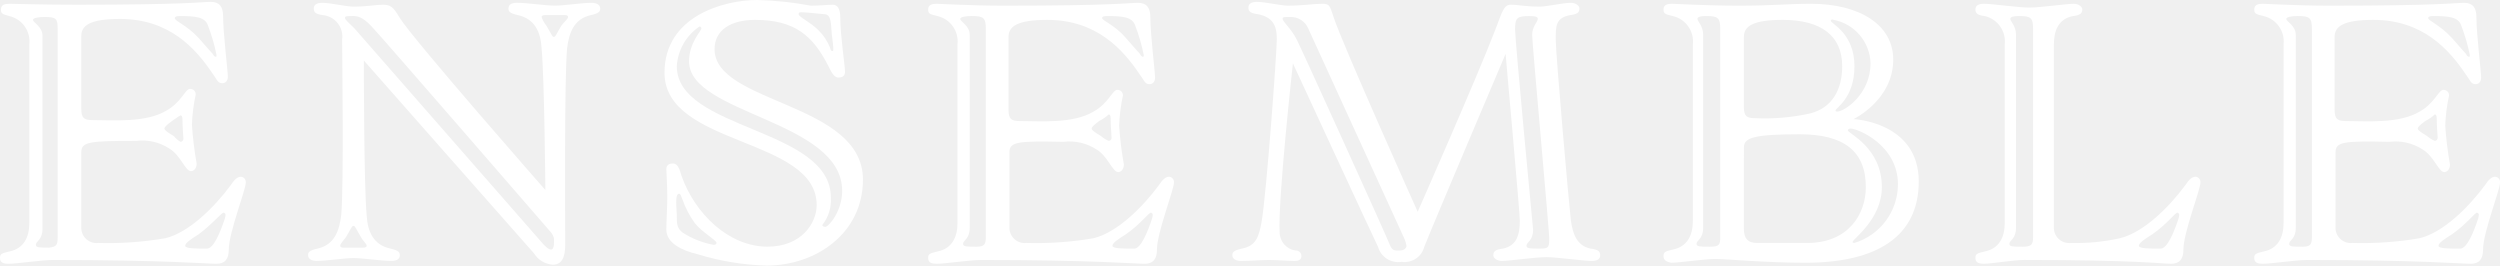
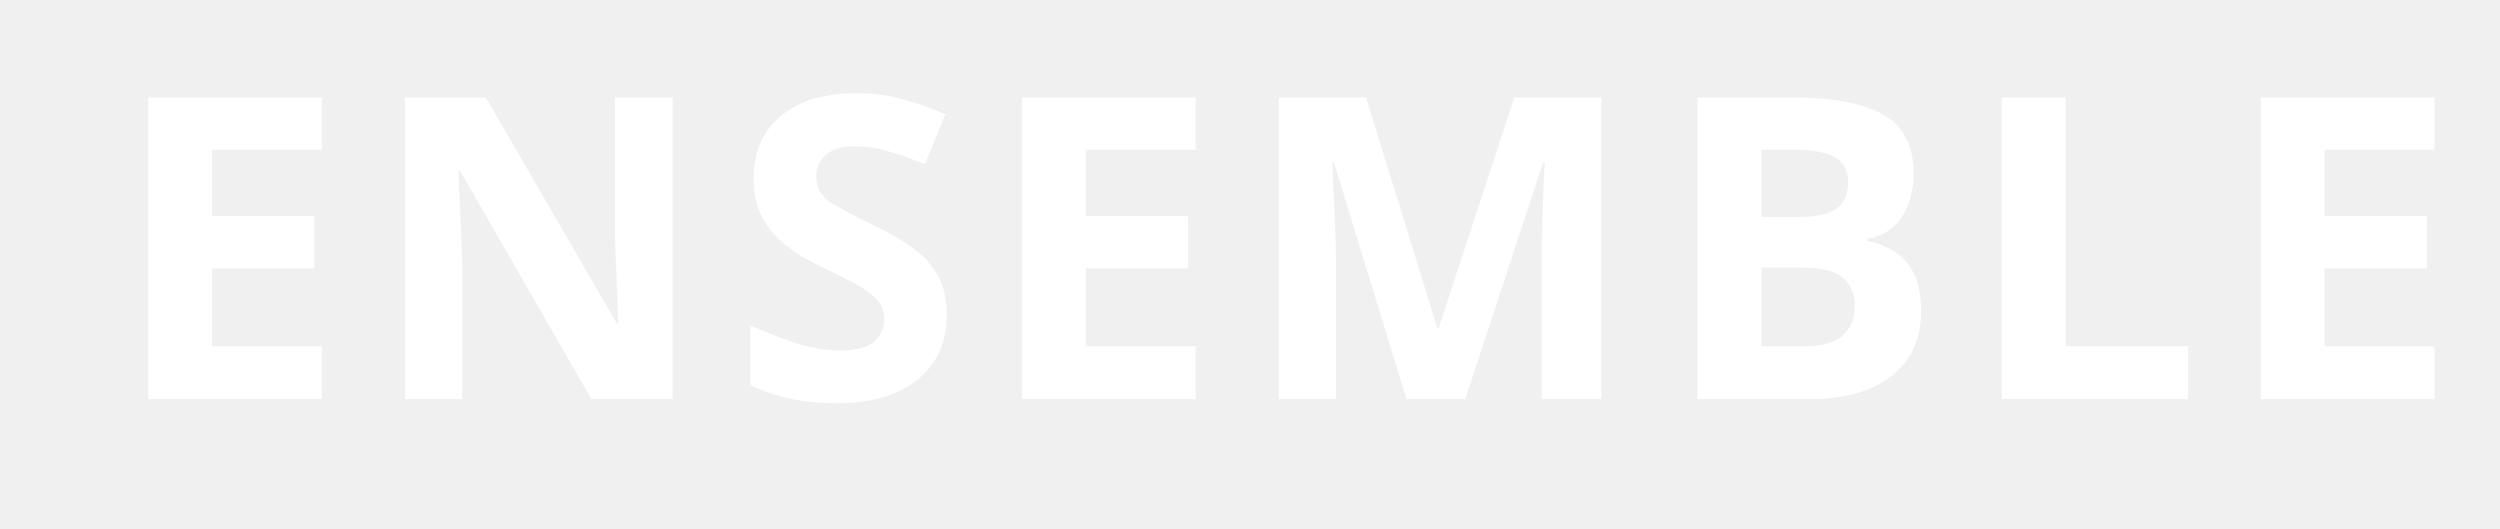
- <svg xmlns="http://www.w3.org/2000/svg" viewBox="2859 -668 263.664 28.011">
-   <defs>
-     <style>
-       .cls-1 {
-         fill: #fff;
-       }
-     </style>
-   </defs>
-   <g id="group-145" transform="translate(2859.1 -668)">
-     <path id="path" class="cls-1" d="M8.473,16.05v8.074a1.608,1.608,0,0,0,1.794,1.5,35.526,35.526,0,0,0,7.078-.5c2.492-.6,5.184-3.29,6.878-5.582.4-.6.7-.9,1.1-.9a.558.558,0,0,1,.5.6c0,.8-1.794,5.283-1.794,7.078,0,1-.4,1.5-1.3,1.5-1,0-5.582-.4-17.245-.4-1.2,0-3.788.4-4.685.4-.5,0-.9-.1-.9-.6,0-.4.1-.5,1-.7,1.5-.3,2.093-1.5,2.093-2.991V4.686A2.744,2.744,0,0,0,.9,1.7C.1,1.5,0,1.4,0,1,0,.5.4.4.9.4S4.386.5,7.974.5C19.637.5,21.133.2,22.13.2c.9,0,1.3.5,1.3,1.5,0,1.794.5,5.782.5,6.38,0,.5-.3.7-.6.7-.5,0-.6-.5-1-1-1.794-2.691-4.585-5.782-9.769-5.782-3.19,0-4.087.7-4.087,1.794v7.676c0,1,.3,1.2,1.2,1.2,2.193,0,5.582.3,7.775-1,1.595-.9,1.994-2.293,2.492-2.293a.575.575,0,0,1,.6.6,17.863,17.863,0,0,0-.4,3.19,37.226,37.226,0,0,0,.5,4.087c0,.5-.3.8-.6.8-.6,0-1.1-1.695-2.293-2.392a5.214,5.214,0,0,0-3.489-.8C9.37,14.854,8.473,14.953,8.473,16.05ZM5.981,25.021V3.091c0-1.1-.1-1.3-1.4-1.3-.6,0-1.2.1-1.2.3,0,.3,1,.7,1,1.695V24.124c0,1.2-.7,1.3-.7,1.695,0,.3.4.3,1.4.3C5.881,26.018,5.981,25.819,5.981,25.021ZM18.042,12.76c-.4.3-.8.6-.8.8s.5.5,1,.8a2.221,2.221,0,0,0,.7.6.318.318,0,0,0,.3-.3c0-.2-.1-1.3-.1-2.093,0-.3-.1-.4-.2-.4C18.74,12.262,18.342,12.561,18.042,12.76Zm2.791-8.772c.8.9,1.3,1.5,1.5,1.695q.15.3.3.3c.1,0,.1,0,.1-.2a19.41,19.41,0,0,0-.9-3.09c-.3-.9-1.3-1-2.991-1-.4,0-.5.1-.5.2C18.242,2.194,19.538,2.592,20.834,3.988Zm0,20.734c-.8.5-1.4.9-1.4,1.2s1.1.3,2.293.3c.7,0,1.4-1.695,1.894-3.19.1-.4.1-.5-.1-.6S22.329,23.626,20.834,24.722Z" transform="translate(0 -0.001)" />
-     <path id="path-2" data-name="path" class="cls-1" d="M57.122,5.085c-.1-1.695-.7-3.09-2.492-3.489-.9-.2-1-.4-1-.7q0-.6.9-.6c1.1,0,2.991.3,3.987.3S61.309.3,62.405.3c.5,0,.9.2.9.6,0,.3-.1.5-1,.7-1.794.4-2.293,1.894-2.492,3.489-.3,3.09-.2,18.641-.2,20.535,0,.8,0,2.293-1.3,2.293a2.534,2.534,0,0,1-1.994-1.2c-.9-1-17.943-20.336-17.943-20.336s0,13.258.3,16.348c.1,1.695.7,3.09,2.492,3.489.9.2,1,.4,1,.7q0,.6-.9.6c-1.1,0-2.991-.3-3.987-.3s-2.791.3-3.888.3c-.5,0-.9-.2-.9-.6,0-.3.1-.5,1-.7,1.794-.4,2.293-1.894,2.492-3.489.3-3.09.1-17.146.1-18.541A2.27,2.27,0,0,0,34.095,1.6c-.8-.1-1-.3-1-.7s.3-.6.9-.6c.9,0,2.492.4,3.29.4,1.5,0,2.293-.2,3.09-.2s1.1.2,1.794,1.4c1.595,2.492,15.351,18.142,15.351,18.142S57.421,8.275,57.122,5.085ZM38.082,25.022c-.5-.8-.6-1.2-.8-1.2s-.3.4-.8,1.2c-.3.4-.6.7-.6.9,0,.1.1.2.3.2h2.093c.3,0,.4-.1.4-.2C38.68,25.719,38.282,25.42,38.082,25.022Zm-.7-22.03L56.923,25.321c.5.6.9,1,1.2,1,.4,0,.3-1,.3-1.2a1.623,1.623,0,0,0-.3-.6S40.076,3.689,39.378,2.991c-.8-.9-1.4-1.3-2.093-1.3s-.9,0-.9.2S36.886,2.493,37.384,2.991Zm20.236-.3c.5.8.6,1.2.8,1.2s.3-.4.8-1.2c.3-.4.7-.7.7-.9,0-.1-.1-.2-.3-.2H57.521c-.3,0-.4.1-.4.2A2.764,2.764,0,0,0,57.62,2.692Z" transform="translate(-0.103 -0.001)" />
-     <path id="path-3" data-name="path" class="cls-1" d="M75.483,5.184c0,5.782,15.65,5.582,15.65,13.756,0,5.682-4.984,9.071-10.168,9.071a27.491,27.491,0,0,1-7.277-1.2c-1.695-.4-3.29-1.2-3.29-2.592,0-.8.1-2.392.1-3.389,0-1.4-.1-2.592-.1-2.991,0-.5.4-.6.7-.6.5,0,.7.6.9,1.3,1.4,3.987,4.984,7.476,9.071,7.476,3.589,0,5.184-2.492,5.184-4.386,0-7.177-16.049-6.18-16.049-13.956C70.2,1.695,76.48,0,79.969,0a35.575,35.575,0,0,1,5.682.6c.9,0,1.794-.1,2.293-.1s.8.4.8,1.4c0,1.794.5,5.084.5,5.682,0,.5-.4.6-.7.6-.5,0-.8-.7-1.1-1.3-1.595-3.09-3.489-4.785-7.676-4.785C77.177,2.093,75.483,3.19,75.483,5.184ZM71.5,22.628c0,1,0,1.4.6,1.894a9.059,9.059,0,0,0,3.29,1.3c.2,0,.3-.1.3-.2,0-.3-1.5-1.1-2.293-2.093a9.986,9.986,0,0,1-1.3-2.492c-.2-.5-.2-.6-.4-.6C71.4,20.535,71.4,21.133,71.5,22.628Zm0-15.65c0,6.779,16.248,6.479,16.248,13.856a4.19,4.19,0,0,1-.9,2.891c0,.1.1.2.3.2.4,0,1.794-1.695,1.794-3.788,0-7.476-16.149-8.074-16.149-13.657,0-1.994,1.3-3.19,1.3-3.489a.214.214,0,0,0-.2-.2A5.465,5.465,0,0,0,71.5,6.978ZM87.844,3.589c-.1-1,0-2.093-.8-2.093-1.2-.1-1.794-.2-2.392-.2-.2,0-.3,0-.3.2,0,.3,1.2.8,2.093,1.695a5.366,5.366,0,0,1,1.2,1.794c.1.3.1.4.3.4C88.043,5.383,88.043,5.084,87.844,3.589Z" transform="translate(-0.222)" />
-     <path id="path-4" data-name="path" class="cls-1" d="M106.673,16.05v8.074a1.608,1.608,0,0,0,1.794,1.5,35.525,35.525,0,0,0,7.078-.5c2.492-.6,5.184-3.29,6.878-5.582.4-.6.7-.9,1.1-.9a.558.558,0,0,1,.5.6c0,.8-1.794,5.283-1.794,7.078,0,1-.4,1.5-1.3,1.5-1,0-5.582-.4-17.245-.4-1.2,0-3.788.4-4.685.4-.5,0-.9-.1-.9-.6,0-.4.1-.5,1-.7,1.5-.3,2.093-1.5,2.093-2.991V4.686A2.744,2.744,0,0,0,99.1,1.7c-.9-.2-1-.3-1-.7,0-.5.4-.6.9-.6s3.489.2,7.078.2C117.738.6,119.233.3,120.23.3c.9,0,1.3.5,1.3,1.5,0,1.794.5,5.782.5,6.38,0,.5-.3.7-.6.7-.5,0-.6-.5-1-1-1.794-2.691-4.586-5.782-9.769-5.782-3.19,0-4.087.7-4.087,1.794v7.676c0,1,.3,1.2,1.2,1.2,2.193,0,5.582.3,7.775-1,1.595-.9,1.994-2.293,2.492-2.293a.575.575,0,0,1,.6.6,17.859,17.859,0,0,0-.4,3.19,37.228,37.228,0,0,0,.5,4.087c0,.5-.3.8-.6.8-.6,0-1.1-1.695-2.293-2.392a5.214,5.214,0,0,0-3.489-.8C107.57,14.854,106.673,14.954,106.673,16.05Zm-2.492,8.972V3.091c0-1.2-.2-1.4-1.5-1.4-.6,0-1.2.1-1.2.3,0,.3,1,.7,1,1.695V24.025c0,1.2-.7,1.3-.7,1.695,0,.3.4.3,1.4.3C103.981,26.018,104.181,25.819,104.181,25.022ZM116.143,12.76c-.4.3-.8.6-.8.8s.5.5,1,.8a2.785,2.785,0,0,0,.8.5.318.318,0,0,0,.3-.3c0-.2-.1-1.3-.1-2.093,0-.3-.1-.4-.2-.4A4.3,4.3,0,0,1,116.143,12.76Zm2.791-8.772c.8.9,1.3,1.5,1.5,1.695q.15.3.3.3c.1,0,.1,0,.1-.2a19.411,19.411,0,0,0-.9-3.09c-.3-.9-1.3-1-2.991-1-.4,0-.5.1-.5.2C116.442,2.194,117.738,2.593,118.934,3.988Zm0,20.734c-.8.5-1.4.9-1.4,1.2s1.1.3,2.293.3c.7,0,1.4-1.695,1.894-3.19.1-.4.1-.5-.1-.6S120.529,23.626,118.934,24.723Z" transform="translate(-0.31 -0.001)" />
-     <path id="path-5" data-name="path" class="cls-1" d="M157.912,3.39c.7-1.695.9-2.891,1.695-2.891.9,0,1.5.2,3.09.2.8,0,2.393-.4,3.29-.4.5,0,.9.3.9.6,0,.4-.2.6-1,.7-1.5.3-1.5,1.1-1.5,2.592s1.4,17.445,1.595,19.04c.2,1.4.6,2.691,2.093,2.991.8.1,1,.3,1,.7s-.3.6-.9.6c-.9,0-3.589-.4-4.785-.4s-3.888.4-4.685.4c-.5,0-.9-.3-.9-.6,0-.4.2-.6,1-.7,1.5-.3,1.794-1.5,1.794-2.991,0-.8-1.5-17.544-1.5-17.544s-7.676,18.043-8.573,20.336a2.151,2.151,0,0,1-2.393,1.595,2.223,2.223,0,0,1-2.492-1.595c-.5-1-8.972-19.339-8.972-19.339s-1.6,14.454-1.4,17.843a1.941,1.941,0,0,0,1.695,1.894.575.575,0,0,1,.6.6c0,.3-.2.5-.7.5-.7,0-1.894-.1-2.692-.1-1,0-1.894.1-2.99.1-.5,0-.9-.2-.9-.6,0-.3.1-.5,1-.7,1.5-.3,1.794-1.2,2.094-2.891.5-2.891,1.595-17.744,1.595-19.239s-.5-2.293-1.994-2.592c-.8-.1-1-.3-1-.7s.3-.6.9-.6c.9,0,2.492.4,3.29.4,1.5,0,2.692-.2,3.589-.2.8,0,.8.2,1.2,1.4.9,2.791,8.872,20.535,8.872,20.535S156.117,8.075,157.912,3.39Zm-20.834.8c.2.3,9.47,20.734,9.769,21.532s.6.7,1.1.7.7-.3.7-.5a3.089,3.089,0,0,0-.2-.7s-9.769-21.332-10.168-22.23a1.985,1.985,0,0,0-1.894-1.2c-.7,0-.8,0-.8.2C135.582,2.293,136.48,2.991,137.078,4.187Zm24.821-.5c0-.9.6-1.4.6-1.695,0-.2-.2-.3-.9-.3-1.3,0-1.5.2-1.5,1.4S162,24.224,162,24.224c0,1.2-.7,1.3-.7,1.695,0,.3.4.3,1.4.3.9,0,1-.1,1-1C163.793,25.221,161.9,4.586,161.9,3.689Z" transform="translate(-0.411 -0.001)" />
-     <path id="path-6" data-name="path" class="cls-1" d="M175.9,27.016c0-.4.1-.5,1-.7,1.5-.3,2.093-1.5,2.093-2.991V4.686A2.744,2.744,0,0,0,176.9,1.7c-.9-.2-1-.3-1-.7,0-.5.4-.6.9-.6s3.489.2,7.078.2,5.084-.2,7.576-.2c5.084,0,8.673,2.193,8.673,5.881,0,4.286-4.187,6.28-4.187,6.28s6.878.3,6.878,6.579c0,5.782-4.386,8.573-11.962,8.573-4.187,0-8.373-.4-9.47-.4-1.2,0-3.788.4-4.685.4C176.3,27.614,175.9,27.514,175.9,27.016Zm5.981-1.994V3.091c0-1.2-.2-1.4-1.5-1.4q-.9,0-.9.3c0,.3.6.7.6,1.695V24.025c0,1.2-.7,1.3-.7,1.695,0,.3.4.3,1.4.3S181.881,25.819,181.881,25.022Zm2.492-13.756c0,1,.3,1.2,1.2,1.2a21.939,21.939,0,0,0,5.782-.5c2.392-.6,3.389-2.592,3.389-4.984,0-3.19-2.193-4.885-6.28-4.885-3.19,0-4.087.7-4.087,1.794Zm0,12.859c0,1,.4,1.5,1.4,1.5h5.283c4.386,0,6.181-3.09,6.181-5.881,0-3.788-2.293-5.582-6.978-5.582-4.984,0-5.881.4-5.881,1.4Zm9.171-21.93c0,.3,2.493,1.3,2.493,4.785,0,3.389-1.994,4.386-1.994,4.685,0,.1.1.1.2.1.7,0,3.489-1.794,3.489-5.084a4.792,4.792,0,0,0-3.888-4.585C193.643,1.995,193.543,2.095,193.543,2.194Zm1.795,11.563c0,.3,3.589,1.794,3.589,5.981,0,3.389-3.09,5.483-3.09,5.782,0,.1.1.1.2.1a6.471,6.471,0,0,0,4.585-6.18c0-4.187-4.286-5.881-4.984-5.881C195.438,13.558,195.338,13.658,195.338,13.758Z" transform="translate(-0.556 -0.001)" />
-     <path id="path-7" data-name="path" class="cls-1" d="M224.152,25.122c2.492-.6,5.183-3.29,6.878-5.582.4-.6.7-.9,1.1-.9a.558.558,0,0,1,.5.6c0,.8-1.794,5.283-1.794,7.078,0,1-.4,1.5-1.3,1.5-1,0-3.688-.4-15.451-.4-1.2,0-3.489.4-4.286.4-.5,0-.9-.1-.9-.6,0-.4.1-.5,1-.7,1.5-.3,2.093-1.5,2.093-2.991V4.686A2.743,2.743,0,0,0,209.9,1.7c-.8-.1-1-.3-1-.7s.3-.6.9-.6c.9,0,3.589.4,4.785.4s3.888-.4,4.685-.4c.5,0,.9.3.9.6,0,.4-.2.6-1,.7-1.5.3-1.994,1.5-1.994,2.991V24.125a1.608,1.608,0,0,0,1.794,1.5A21.1,21.1,0,0,0,224.152,25.122Zm-9.171-.1V3.091c0-1.2-.2-1.4-1.5-1.4q-.9,0-.9.3c0,.3.6.7.6,1.695V24.025c0,1.2-.7,1.3-.7,1.695,0,.3.4.3,1.4.3C214.782,26.019,214.981,25.819,214.981,25.022Zm12.56-.3c-.8.5-1.4.9-1.4,1.2s1.1.3,2.293.3c.7,0,1.4-1.695,1.894-3.19.1-.4.1-.5-.1-.6S229.136,23.626,227.542,24.723Z" transform="translate(-0.661 -0.001)" />
-     <path id="path-8" data-name="path" class="cls-1" d="M246.972,16.05v8.074a1.608,1.608,0,0,0,1.795,1.5,35.524,35.524,0,0,0,7.078-.5c2.492-.6,5.184-3.29,6.878-5.582.4-.6.7-.9,1.1-.9a.558.558,0,0,1,.5.6c0,.8-1.794,5.283-1.794,7.078,0,1-.4,1.5-1.3,1.5-1,0-5.582-.4-17.245-.4-1.2,0-3.788.4-4.686.4-.5,0-.9-.1-.9-.6,0-.4.1-.5,1-.7,1.5-.3,2.093-1.5,2.093-2.991V4.686A2.744,2.744,0,0,0,239.4,1.7c-.9-.2-1-.3-1-.7,0-.5.4-.6.9-.6s3.489.2,7.078.2C258.038.6,259.533.3,260.53.3c.9,0,1.3.5,1.3,1.5,0,1.794.5,5.782.5,6.38,0,.5-.3.7-.6.7-.5,0-.6-.5-1-1-1.794-2.691-4.585-5.782-9.769-5.782-3.19,0-4.087.7-4.087,1.794v7.676c0,1,.3,1.2,1.2,1.2,2.193,0,5.583.3,7.776-1,1.595-.9,1.993-2.293,2.492-2.293a.575.575,0,0,1,.6.6,17.863,17.863,0,0,0-.4,3.19,37.22,37.22,0,0,0,.5,4.087c0,.5-.3.8-.6.8-.6,0-1.1-1.695-2.293-2.392a5.214,5.214,0,0,0-3.489-.8C247.87,14.854,246.972,14.954,246.972,16.05Zm-2.492,8.972V3.091c0-1.2-.2-1.4-1.5-1.4-.6,0-1.2.1-1.2.3,0,.3,1,.7,1,1.695V24.025c0,1.2-.7,1.3-.7,1.695,0,.3.4.3,1.4.3C244.281,26.018,244.481,25.819,244.481,25.022ZM256.443,12.76c-.4.3-.8.6-.8.8s.5.5,1,.8a2.785,2.785,0,0,0,.8.5.318.318,0,0,0,.3-.3c0-.2-.1-1.3-.1-2.093,0-.3-.1-.4-.2-.4A4.291,4.291,0,0,1,256.443,12.76Zm2.791-8.772c.8.9,1.3,1.5,1.495,1.695q.15.3.3.3c.1,0,.1,0,.1-.2a19.4,19.4,0,0,0-.9-3.09c-.3-.9-1.3-1-2.99-1-.4,0-.5.1-.5.2C256.742,2.194,257.938,2.593,259.234,3.988Zm0,20.734c-.8.5-1.4.9-1.4,1.2s1.1.3,2.292.3c.7,0,1.4-1.695,1.894-3.19.1-.4.1-.5-.1-.6S260.829,23.626,259.234,24.723Z" transform="translate(-0.753 -0.001)" />
-   </g>
+ <svg xmlns="http://www.w3.org/2000/svg" width="213" height="45" viewBox="0 0 213 45">
+   <text id="ENSEMBLE" fill="#fff" font-size="36" font-family="Goldenbook-Bold, Goldenbook" font-weight="700" letter-spacing="0.048em">
+     <tspan x="9.39" y="34">ENSEMBLE</tspan>
+   </text>
</svg>
